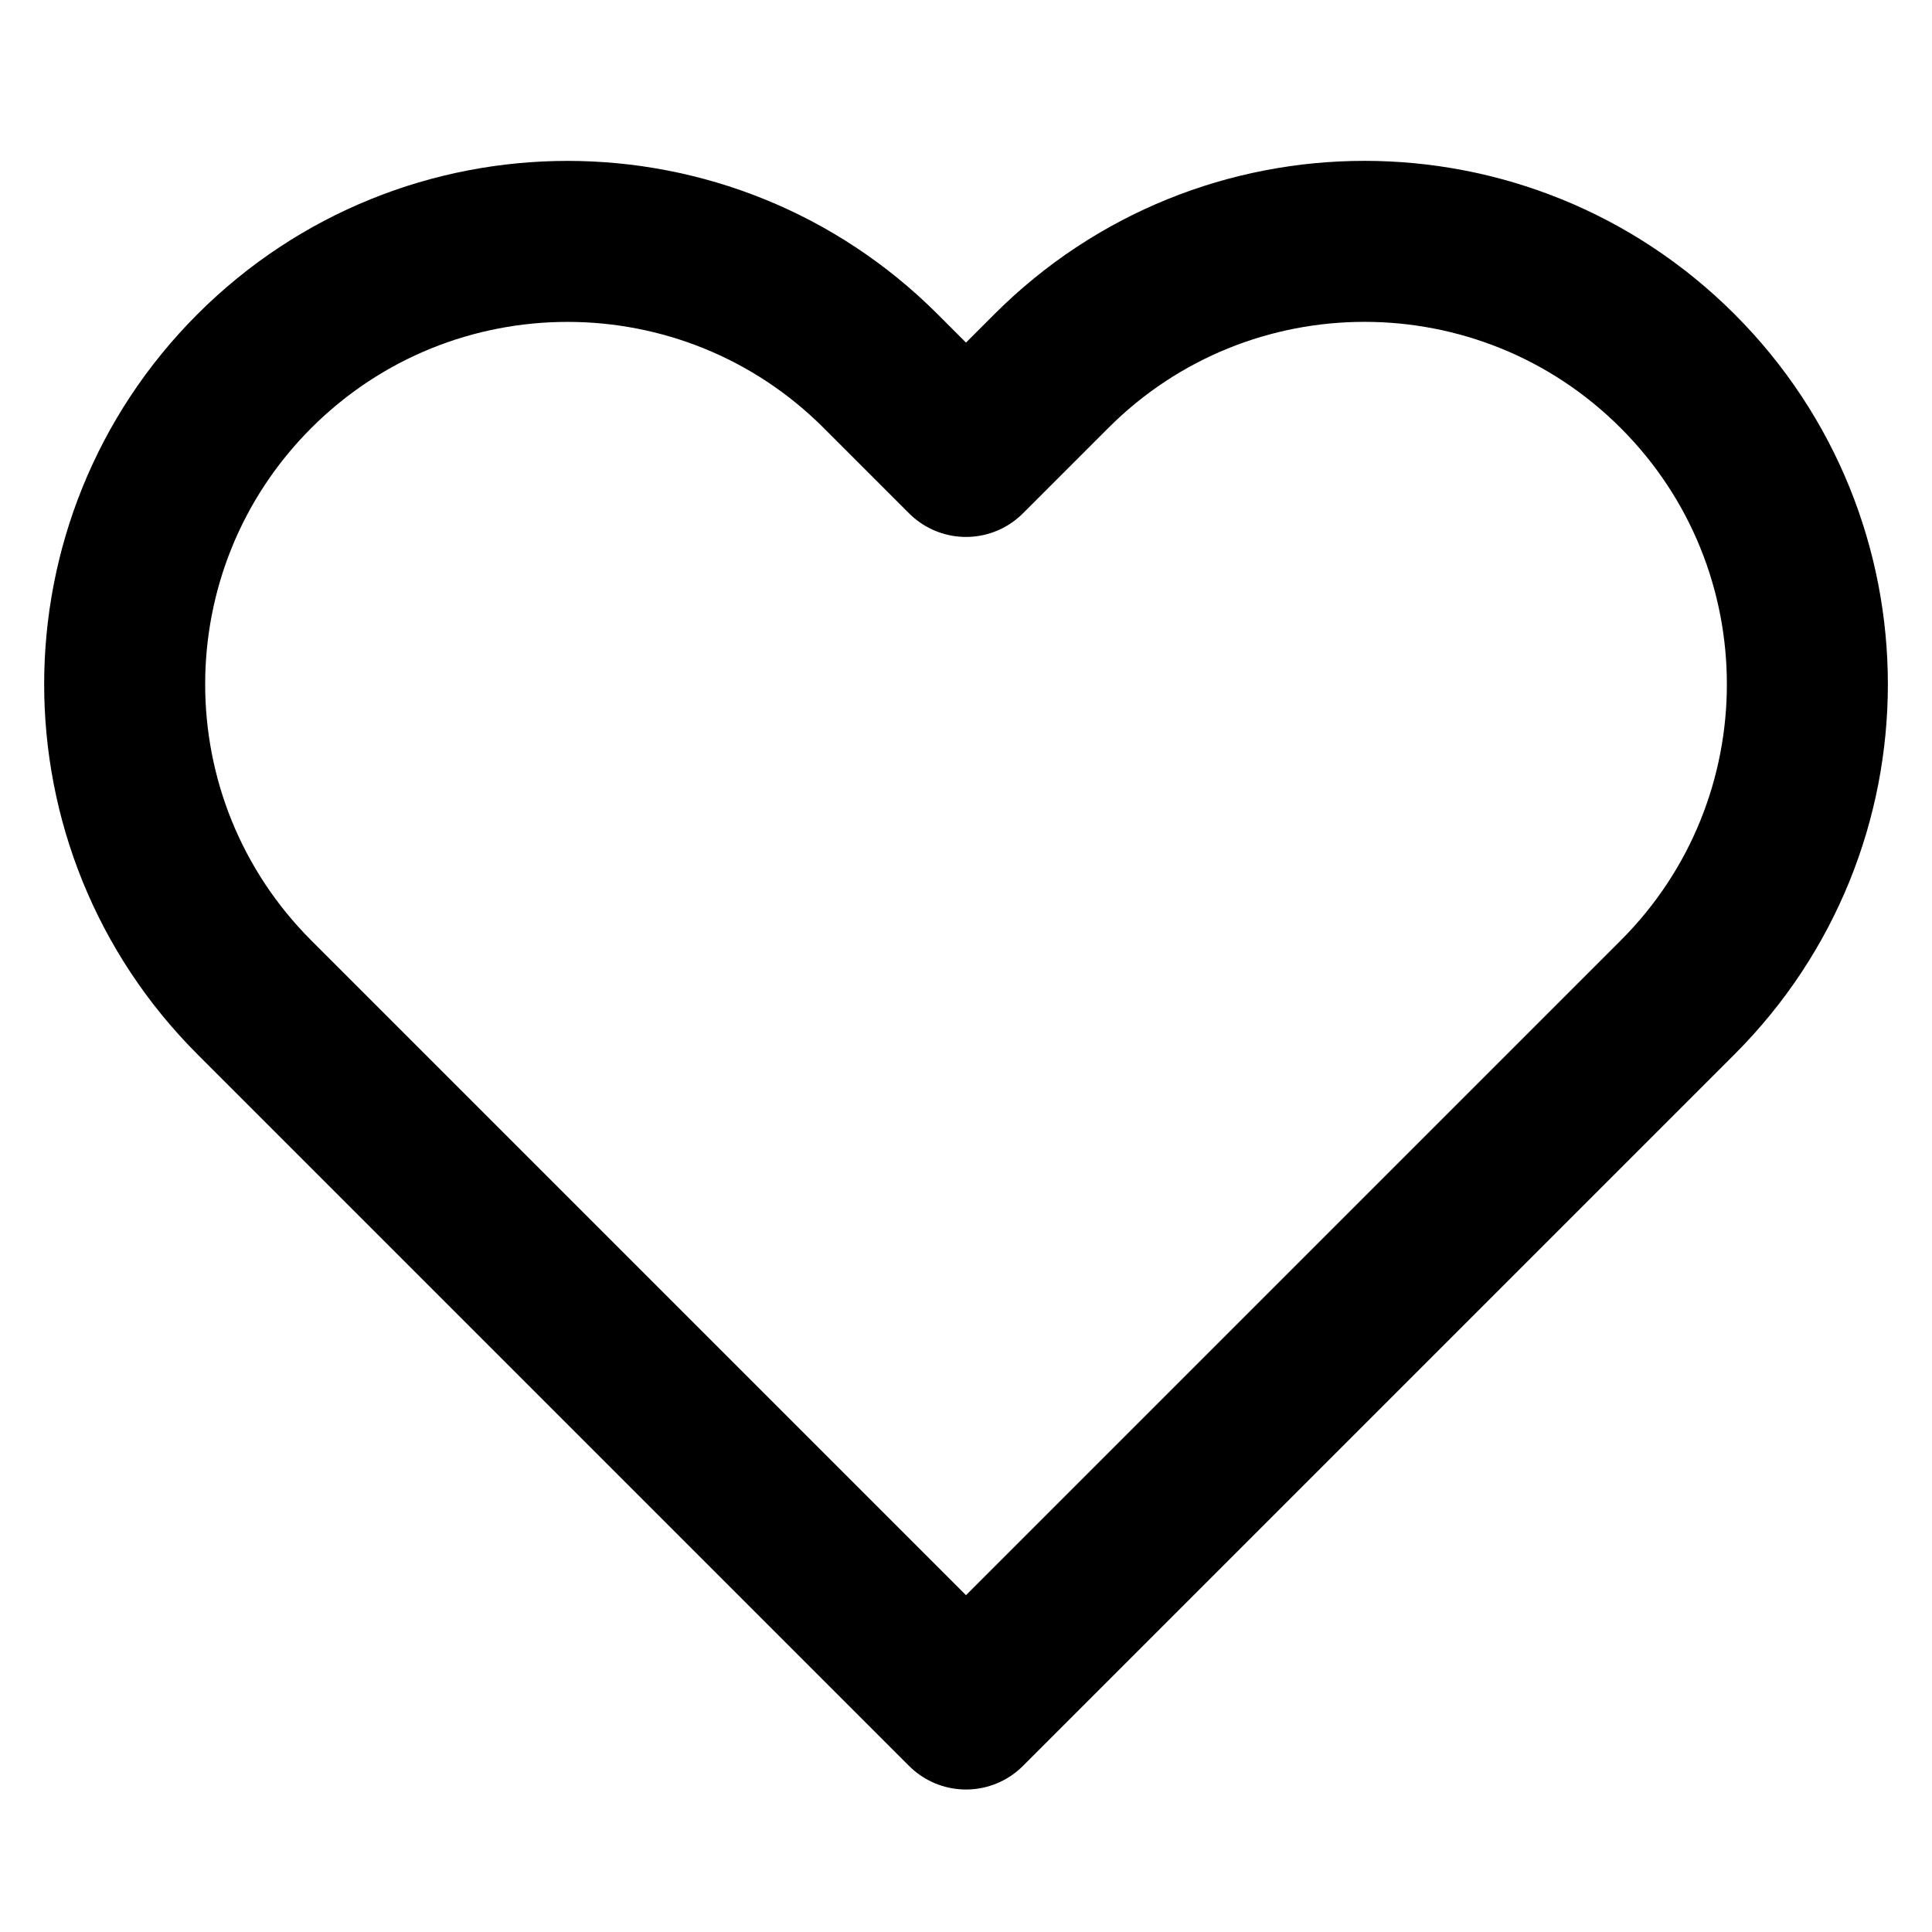
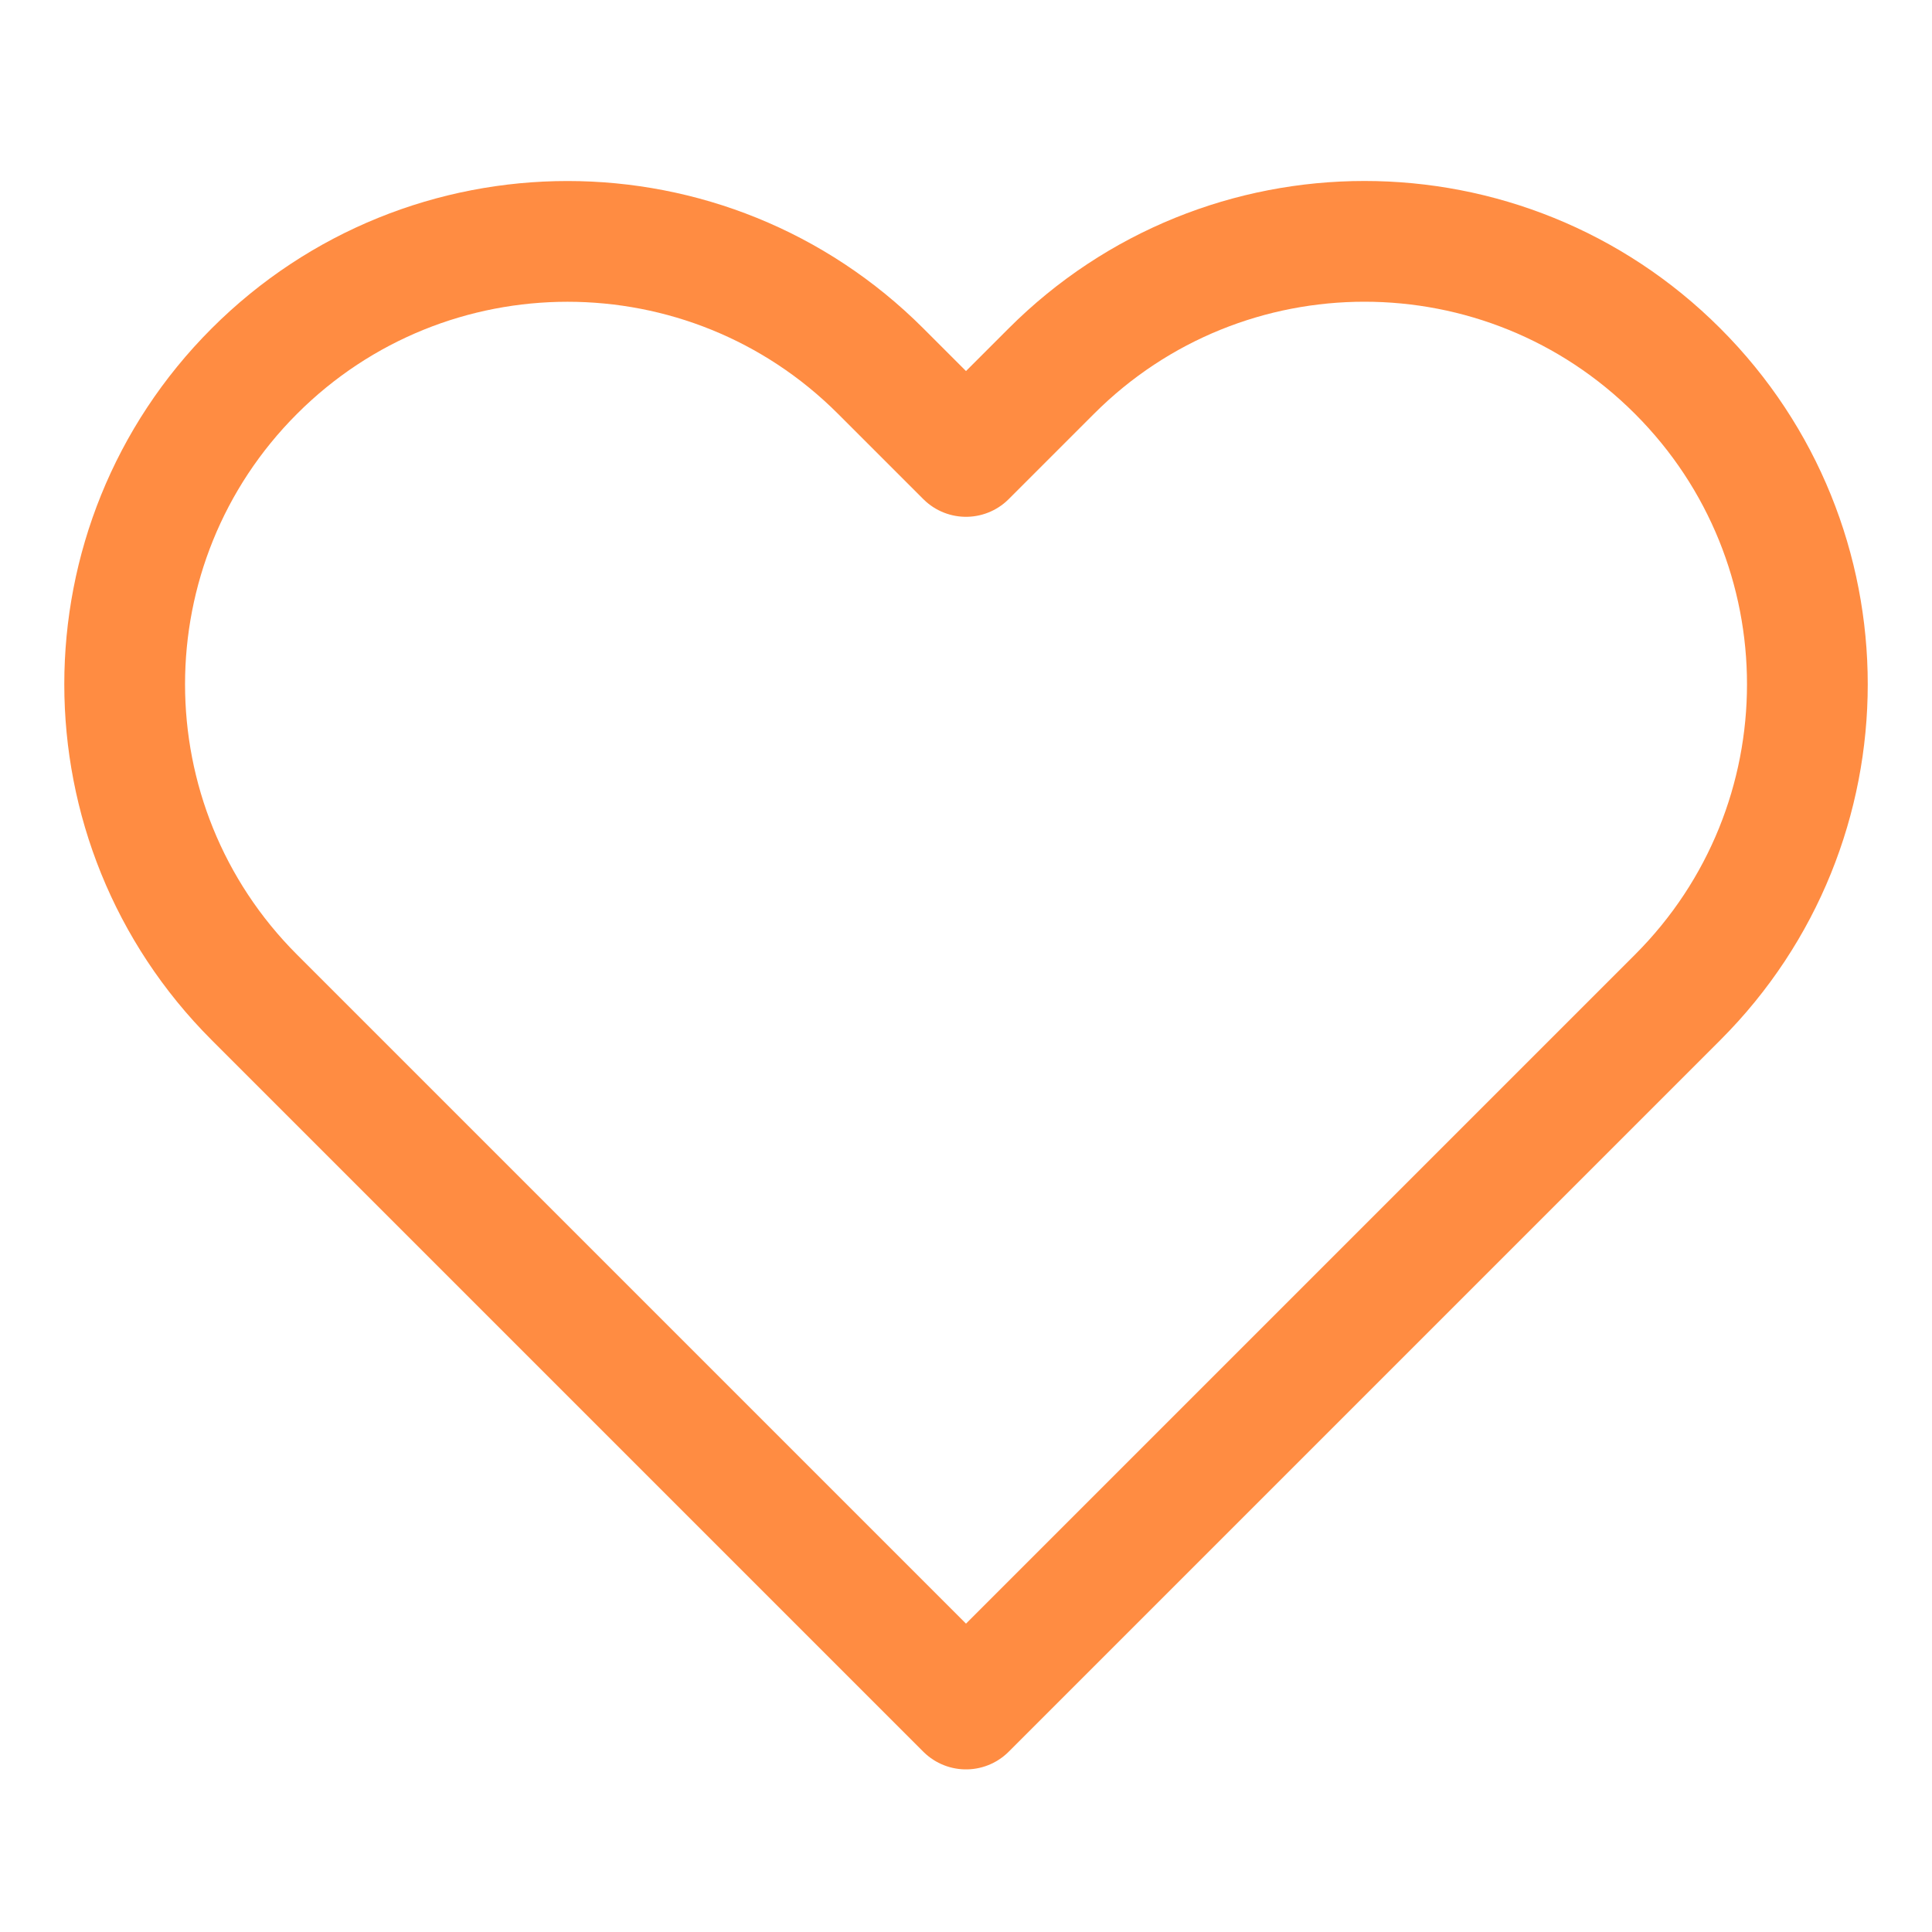
- <svg xmlns="http://www.w3.org/2000/svg" width="24" height="24" viewBox="0 0 24 24" fill="none" stroke="currentColor" stroke-width="2" stroke-linecap="round" stroke-linejoin="round">
-   <path d="M20.84 4.61a5.5 5.5 0 0 0-7.78 0L12 5.67l-1.06-1.06a5.5 5.5 0 0 0-7.78 7.78l1.06 1.06L12 21.23l7.78-7.78 1.06-1.06a5.5 5.5 0 0 0 0-7.78z" />
+ <svg xmlns="http://www.w3.org/2000/svg" viewBox="0 0 24 24" fill="none">
+   <path d="M20.84 4.61a5.5 5.5 0 00-7.78 0L12 5.67l-1.06-1.06a5.5 5.5 0 00-7.78 7.78l1.06 1.06L12 21.23l7.78-7.78 1.06-1.06a5.5 5.5 0 000-7.78z" stroke="#FF8C42" stroke-width="1.5" stroke-linecap="round" stroke-linejoin="round" />
</svg>
